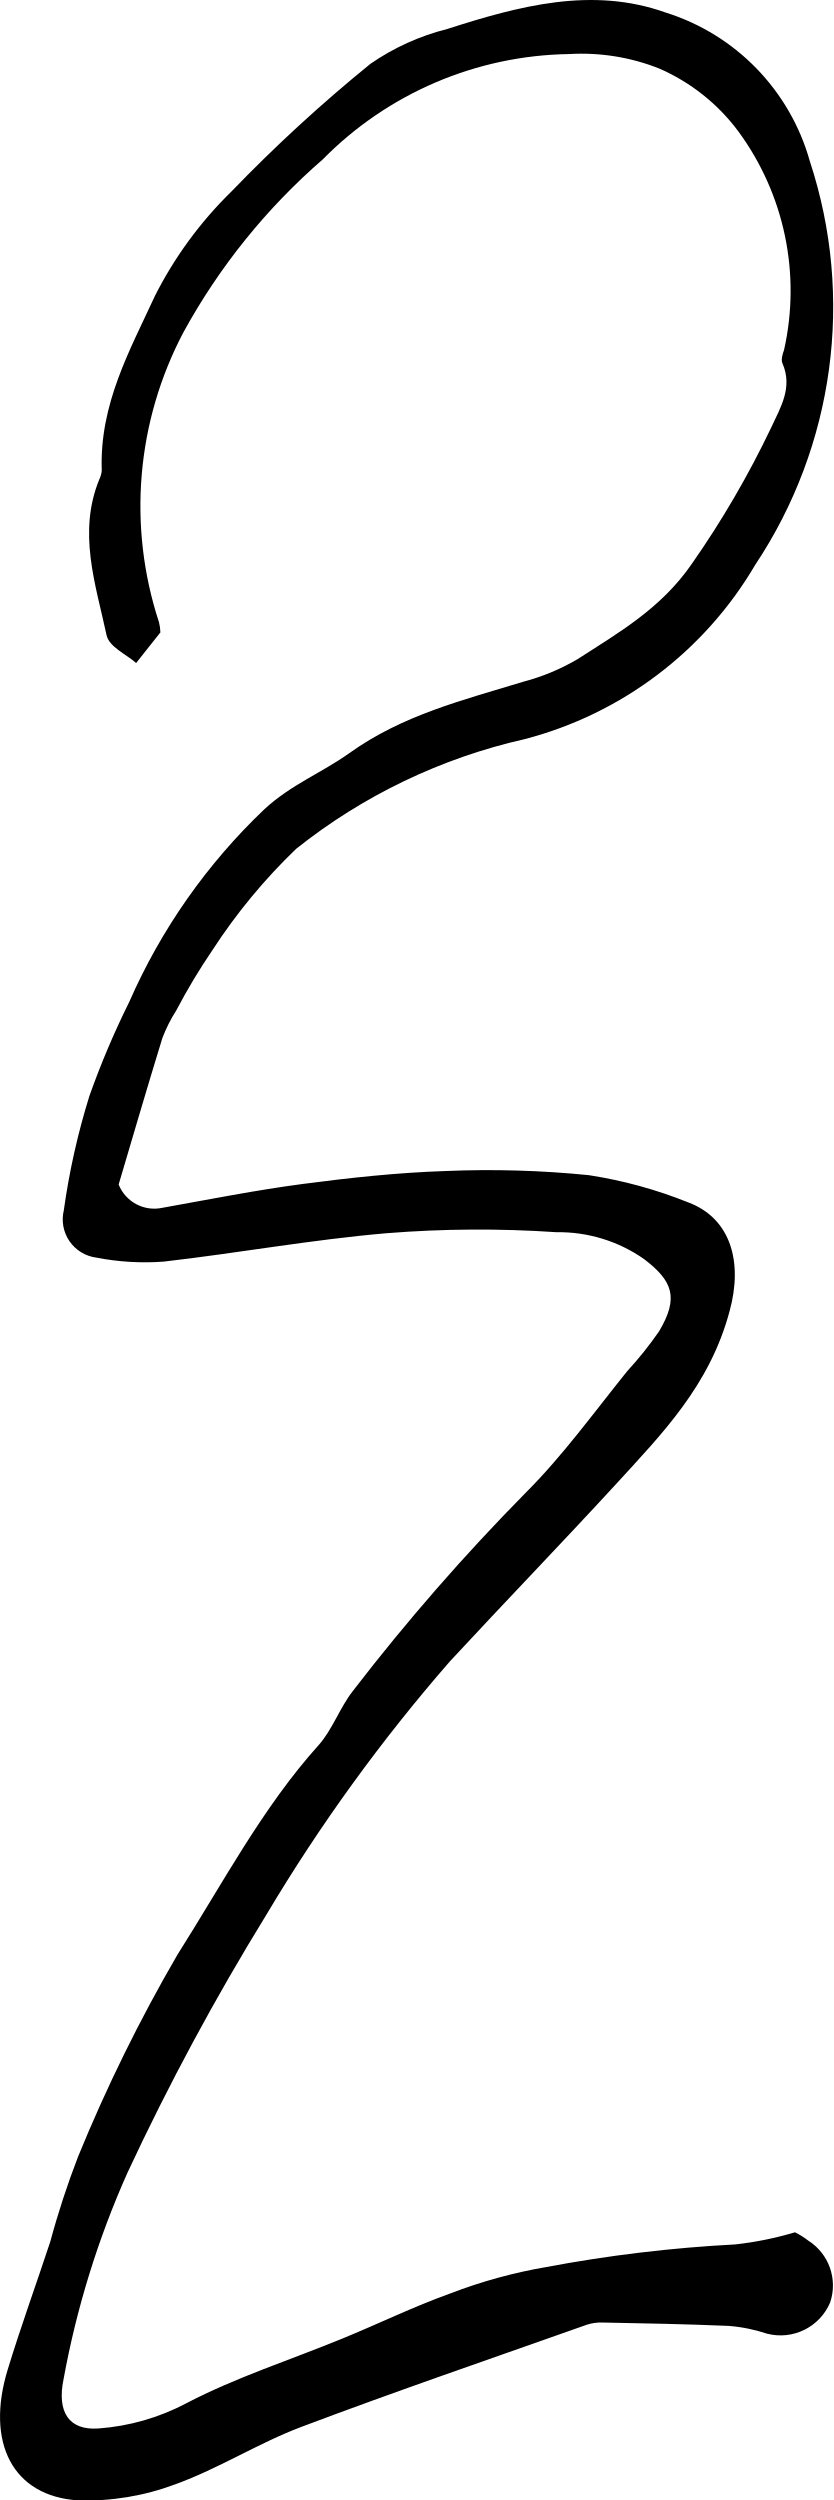
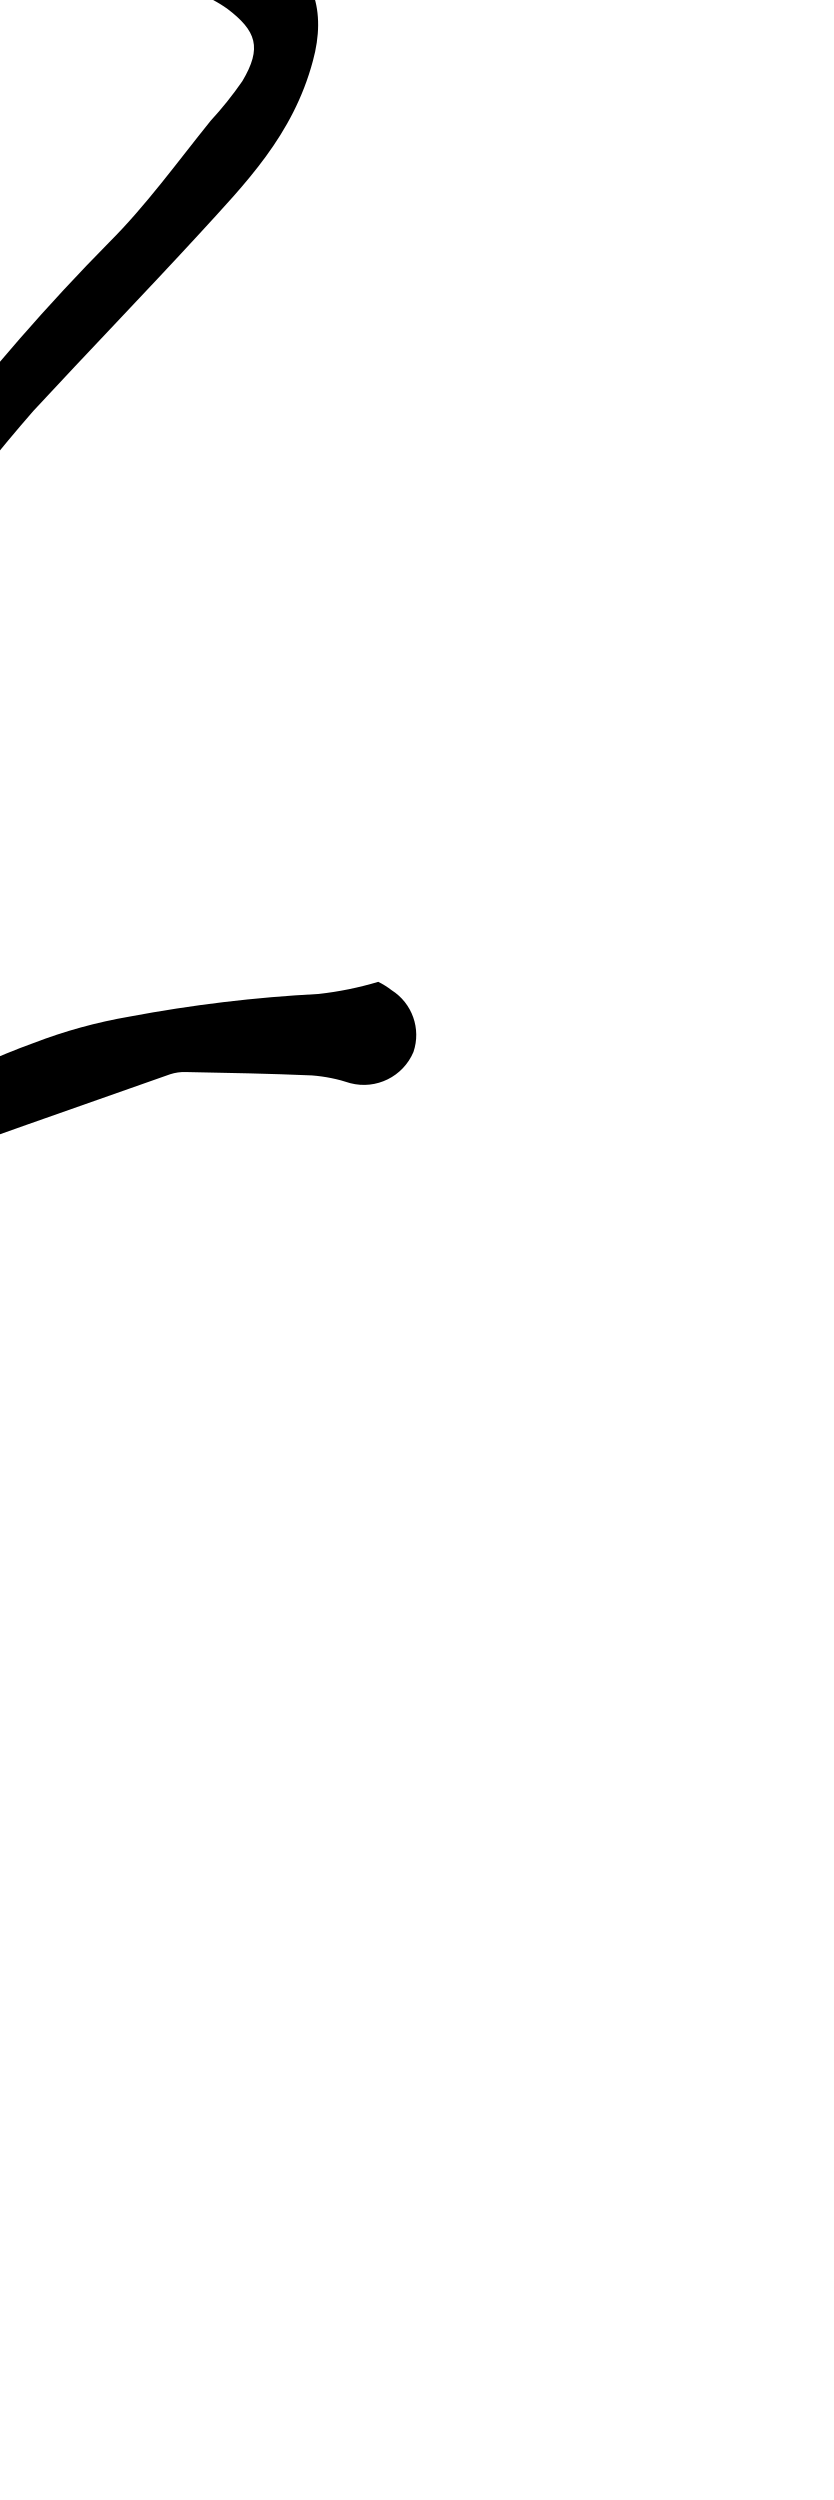
- <svg xmlns="http://www.w3.org/2000/svg" viewBox="0 0 41.92 125.79">
-   <g id="Layer_2">
+ <svg xmlns="http://www.w3.org/2000/svg" viewBox="0 0 10 30.012" version="1.1" id="svg16" width="10" height="30.012">
+   <defs id="defs20" />
+   <g id="Layer_2" transform="matrix(0.2385403,0,0,0.2385403,-5.000374,-15.00614)">
    <g id="Layer_1-2">
-       <path d="M8.07,31.82,6.85,33.36c-.48-.43-1.37-.81-1.49-1.41C4.81,29.39,3.9,26.79,5,24.11a1.21,1.21,0,0,0,.12-.44C5,20.33,6.54,17.62,7.79,14.9a19.87,19.87,0,0,1,3.85-5.26,78.28,78.28,0,0,1,7-6.43A11.89,11.89,0,0,1,22.5,1.46C26.11.3,29.79-.69,33.49.63a10.93,10.93,0,0,1,7.26,7.49A23.43,23.43,0,0,1,38,28.42a19,19,0,0,1-11.6,8.77,28.58,28.58,0,0,0-11.5,5.52,28.83,28.83,0,0,0-4.2,5.08,30.76,30.76,0,0,0-1.83,3.05,7.54,7.54,0,0,0-.7,1.39c-.75,2.44-1.47,4.9-2.2,7.37a1.93,1.93,0,0,0,2.21,1.17c2.35-.42,4.71-.89,7.07-1.2S20,59,22.45,58.92a50.63,50.63,0,0,1,7.18.21,22.63,22.63,0,0,1,5,1.37c2.14.8,2.76,3,2.08,5.47-1,3.75-3.4,6.17-5.71,8.7-2.76,3-5.59,5.93-8.36,8.92a87.59,87.59,0,0,0-9.23,12.74,127.4,127.4,0,0,0-7,13,45.58,45.58,0,0,0-3.21,10.37c-.35,1.68.28,2.6,1.76,2.49a11.17,11.17,0,0,0,4.4-1.26c2.53-1.32,5.23-2.18,7.86-3.26,1.81-.74,3.59-1.61,5.43-2.27a25.3,25.3,0,0,1,4.83-1.33A71.5,71.5,0,0,1,37,112.93a17,17,0,0,0,3-.61,4,4,0,0,1,.67.42,2.67,2.67,0,0,1,1.1,3.11,2.71,2.71,0,0,1-3.18,1.57,8.07,8.07,0,0,0-1.93-.39c-2.12-.09-4.23-.13-6.35-.17a2.3,2.3,0,0,0-.78.11c-4.8,1.7-9.62,3.35-14.39,5.15C13,122.93,11,124.21,8.82,125a12.79,12.79,0,0,1-4.87.81c-3.31-.2-4.69-2.9-3.56-6.59.66-2.16,1.43-4.28,2.14-6.43a42.83,42.83,0,0,1,1.4-4.28,81.69,81.69,0,0,1,5-10.16c2.27-3.58,4.29-7.42,7.1-10.54.69-.77,1.07-1.89,1.72-2.72a107.9,107.9,0,0,1,8.72-10c1.84-1.84,3.4-4,5.09-6.1a18.32,18.32,0,0,0,1.6-2c1-1.68.71-2.53-.77-3.65A7.48,7.48,0,0,0,28,62a58,58,0,0,0-8.54.05c-3.75.32-7.48,1-11.23,1.43a12.74,12.74,0,0,1-3.37-.2A1.94,1.94,0,0,1,3.21,60.9,36.11,36.11,0,0,1,4.5,55.14a42.66,42.66,0,0,1,2-4.72,30,30,0,0,1,6.8-9.7c1.34-1.24,2.88-1.83,4.27-2.82,2.69-1.93,5.73-2.67,8.73-3.59a10.82,10.82,0,0,0,2.77-1.15c2.06-1.33,4.19-2.54,5.74-4.79a48.24,48.24,0,0,0,4-6.87c.46-1,1.09-2,.56-3.22-.08-.17,0-.45.08-.67a13.56,13.56,0,0,0-2.3-11,9.87,9.87,0,0,0-4-3.17,10.6,10.6,0,0,0-4.51-.72,17.76,17.76,0,0,0-12.4,5.3,31.62,31.62,0,0,0-7,8.68A18.74,18.74,0,0,0,8,31.31,2.37,2.37,0,0,1,8.07,31.82Z" />
+       <path d="M 8.07,31.82 6.85,33.36 C 6.37,32.93 5.48,32.55 5.36,31.95 4.81,29.39 3.9,26.79 5,24.11 A 1.21,1.21 0 0 0 5.12,23.67 C 5,20.33 6.54,17.62 7.79,14.9 a 19.87,19.87 0 0 1 3.85,-5.26 78.28,78.28 0 0 1 7,-6.43 11.89,11.89 0 0 1 3.86,-1.75 C 26.11,0.3 29.79,-0.69 33.49,0.63 a 10.93,10.93 0 0 1 7.26,7.49 23.43,23.43 0 0 1 -2.75,20.3 19,19 0 0 1 -11.6,8.77 28.58,28.58 0 0 0 -11.5,5.52 28.83,28.83 0 0 0 -4.2,5.08 30.76,30.76 0 0 0 -1.83,3.05 7.54,7.54 0 0 0 -0.7,1.39 c -0.75,2.44 -1.47,4.9 -2.2,7.37 a 1.93,1.93 0 0 0 2.21,1.17 c 2.35,-0.42 4.71,-0.89 7.07,-1.2 2.36,-0.31 4.75,-0.57 7.2,-0.65 a 50.63,50.63 0 0 1 7.18,0.21 22.63,22.63 0 0 1 5,1.37 c 2.14,0.8 2.76,3 2.08,5.47 -1,3.75 -3.4,6.17 -5.71,8.7 -2.76,3 -5.59,5.93 -8.36,8.92 a 87.59,87.59 0 0 0 -9.23,12.74 127.4,127.4 0 0 0 -7,13 45.58,45.58 0 0 0 -3.21,10.37 c -0.35,1.68 0.28,2.6 1.76,2.49 a 11.17,11.17 0 0 0 4.4,-1.26 c 2.53,-1.32 5.23,-2.18 7.86,-3.26 1.81,-0.74 3.59,-1.61 5.43,-2.27 a 25.3,25.3 0 0 1 4.83,-1.33 71.5,71.5 0 0 1 9.52,-1.14 17,17 0 0 0 3,-0.61 4,4 0 0 1 0.67,0.42 2.67,2.67 0 0 1 1.1,3.11 2.71,2.71 0 0 1 -3.18,1.57 8.07,8.07 0 0 0 -1.93,-0.39 c -2.12,-0.09 -4.23,-0.13 -6.35,-0.17 a 2.3,2.3 0 0 0 -0.78,0.11 c -4.8,1.7 -9.62,3.35 -14.39,5.15 C 13,122.93 11,124.21 8.82,125 a 12.79,12.79 0 0 1 -4.87,0.81 c -3.31,-0.2 -4.69,-2.9 -3.56,-6.59 0.66,-2.16 1.43,-4.28 2.14,-6.43 a 42.83,42.83 0 0 1 1.4,-4.28 81.69,81.69 0 0 1 5,-10.16 c 2.27,-3.58 4.29,-7.42 7.1,-10.54 0.69,-0.77 1.07,-1.89 1.72,-2.72 a 107.9,107.9 0 0 1 8.72,-10 c 1.84,-1.84 3.4,-4 5.09,-6.1 a 18.32,18.32 0 0 0 1.6,-2 c 1,-1.68 0.71,-2.53 -0.77,-3.65 A 7.48,7.48 0 0 0 28,62 58,58 0 0 0 19.46,62.05 c -3.75,0.32 -7.48,1 -11.23,1.43 A 12.74,12.74 0 0 1 4.86,63.28 1.94,1.94 0 0 1 3.21,60.9 36.11,36.11 0 0 1 4.5,55.14 a 42.66,42.66 0 0 1 2,-4.72 30,30 0 0 1 6.8,-9.7 c 1.34,-1.24 2.88,-1.83 4.27,-2.82 2.69,-1.93 5.73,-2.67 8.73,-3.59 a 10.82,10.82 0 0 0 2.77,-1.15 c 2.06,-1.33 4.19,-2.54 5.74,-4.79 a 48.24,48.24 0 0 0 4,-6.87 c 0.46,-1 1.09,-2 0.56,-3.22 -0.08,-0.17 0,-0.45 0.08,-0.67 a 13.56,13.56 0 0 0 -2.3,-11 9.87,9.87 0 0 0 -4,-3.17 10.6,10.6 0 0 0 -4.51,-0.72 17.76,17.76 0 0 0 -12.4,5.3 31.62,31.62 0 0 0 -7,8.68 A 18.74,18.74 0 0 0 8,31.31 2.37,2.37 0 0 1 8.07,31.82 Z" id="path12" />
    </g>
  </g>
</svg>
